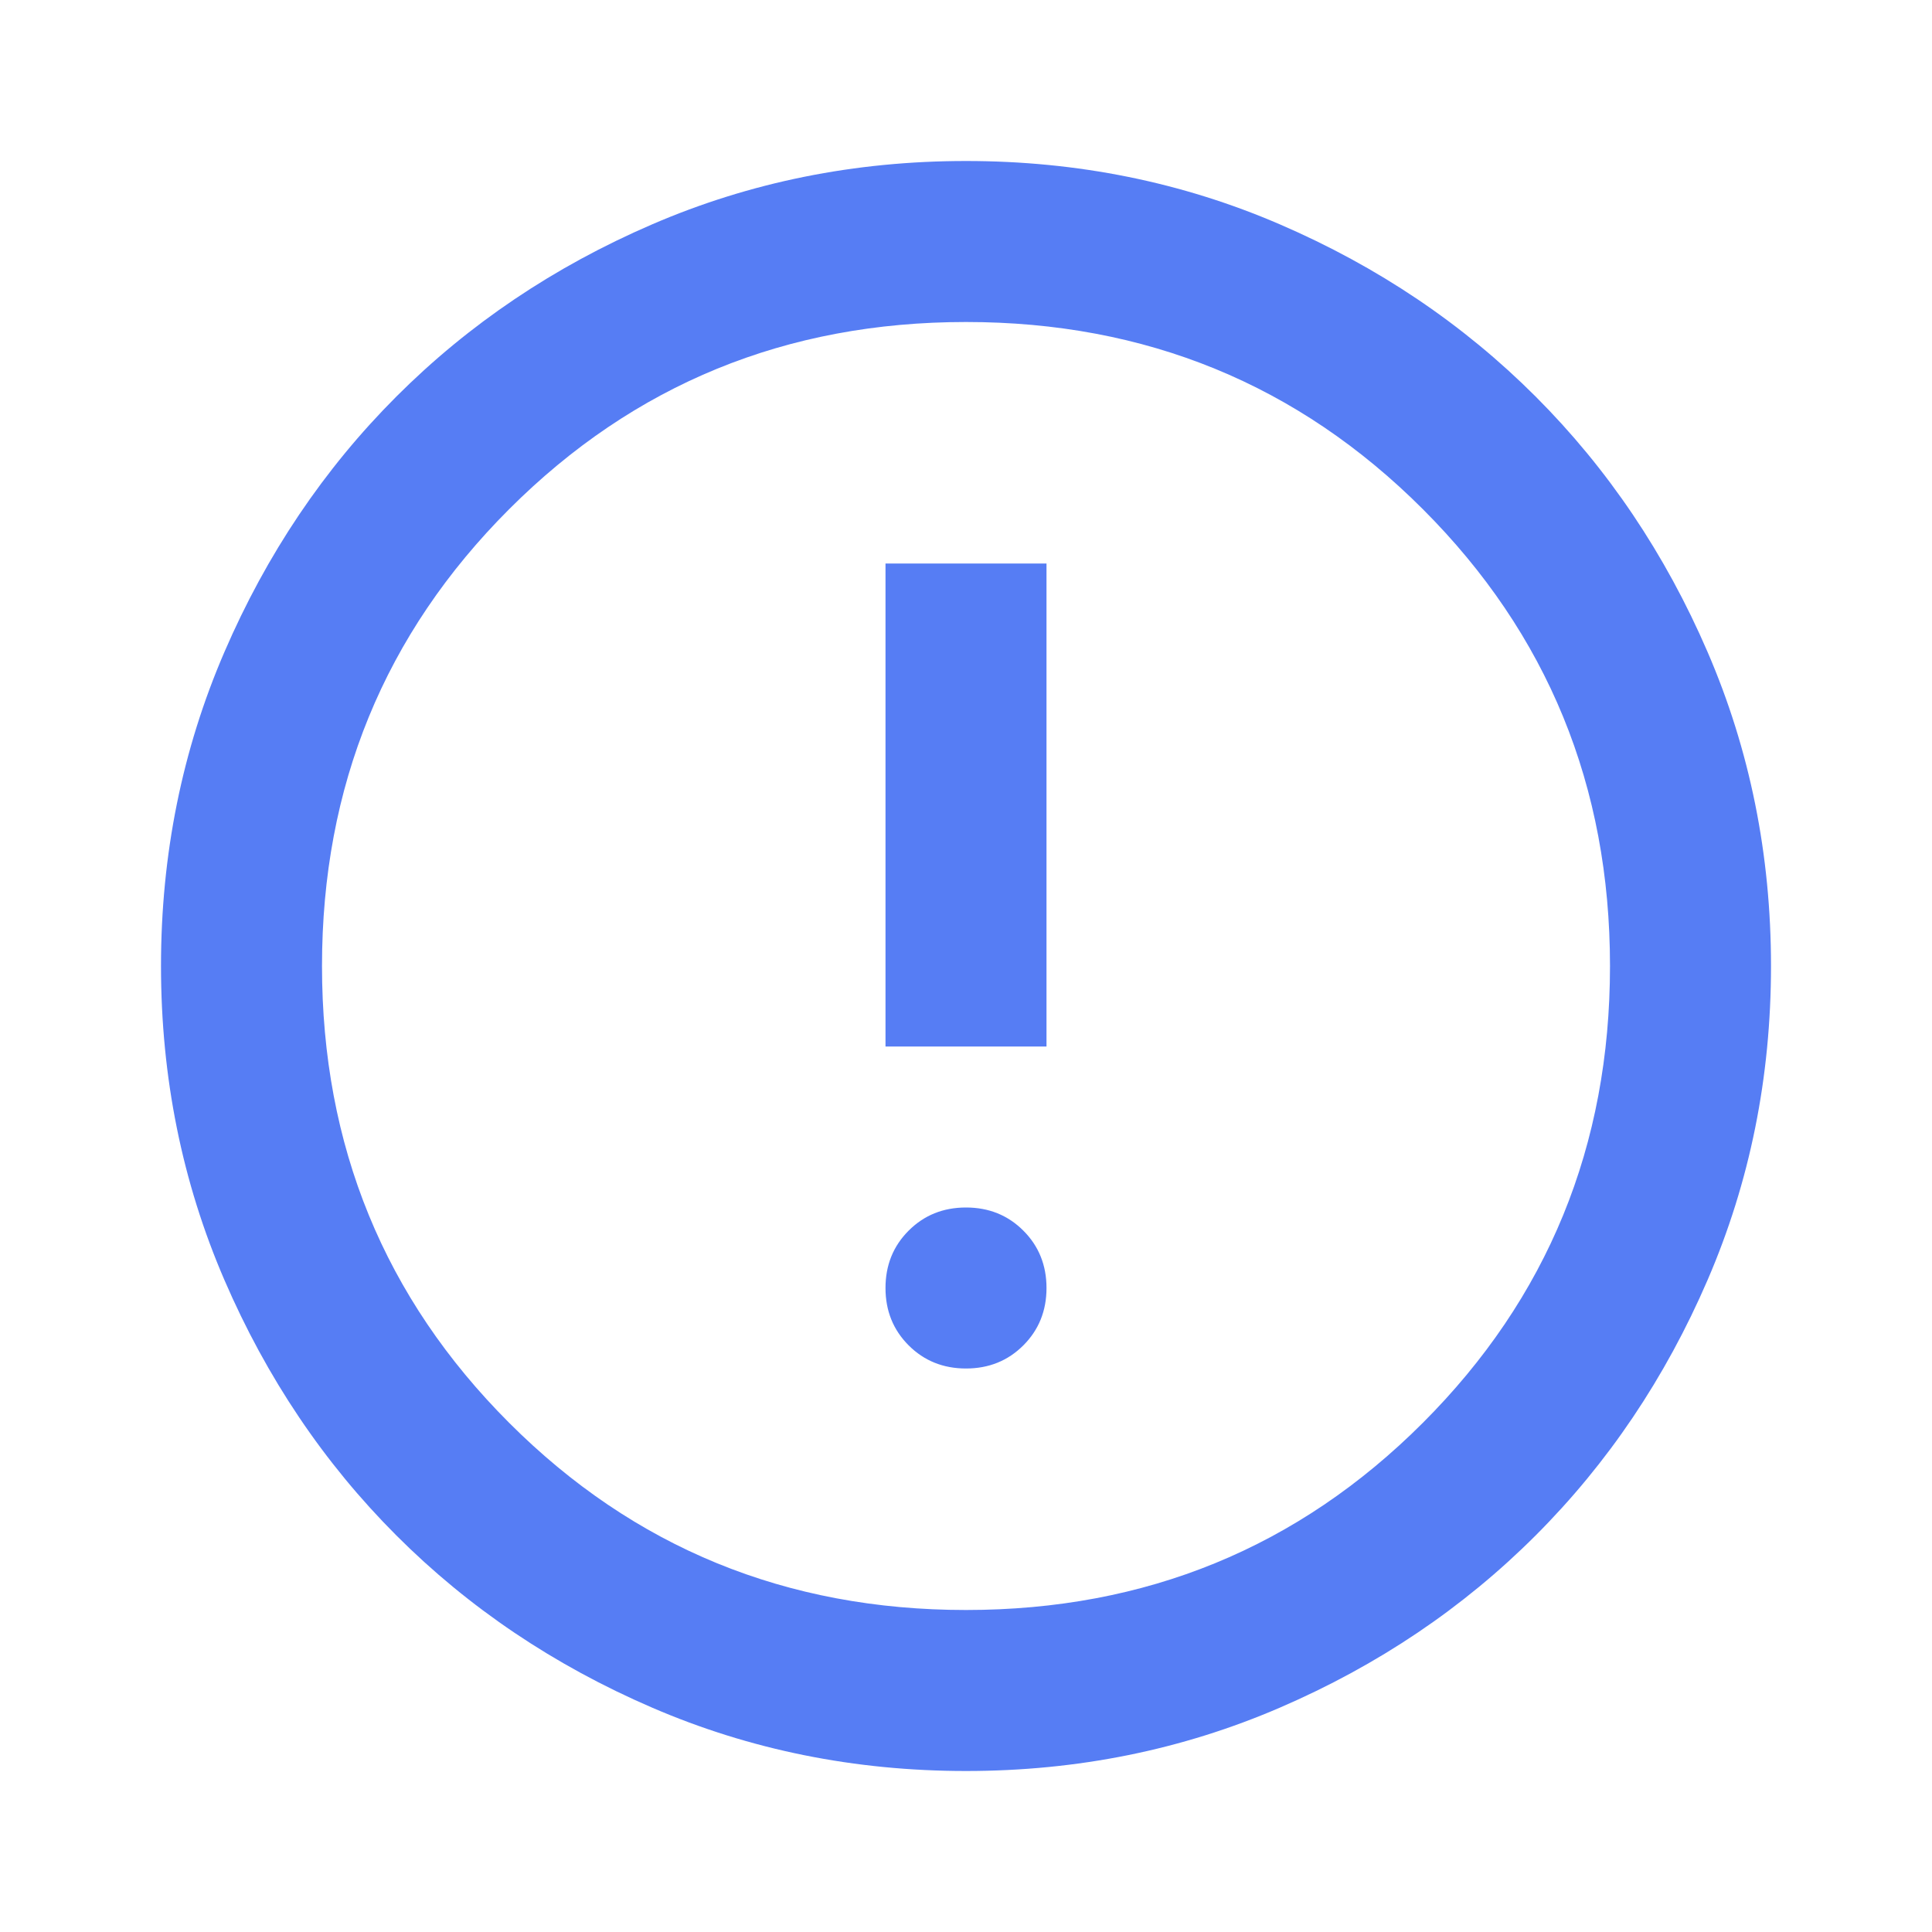
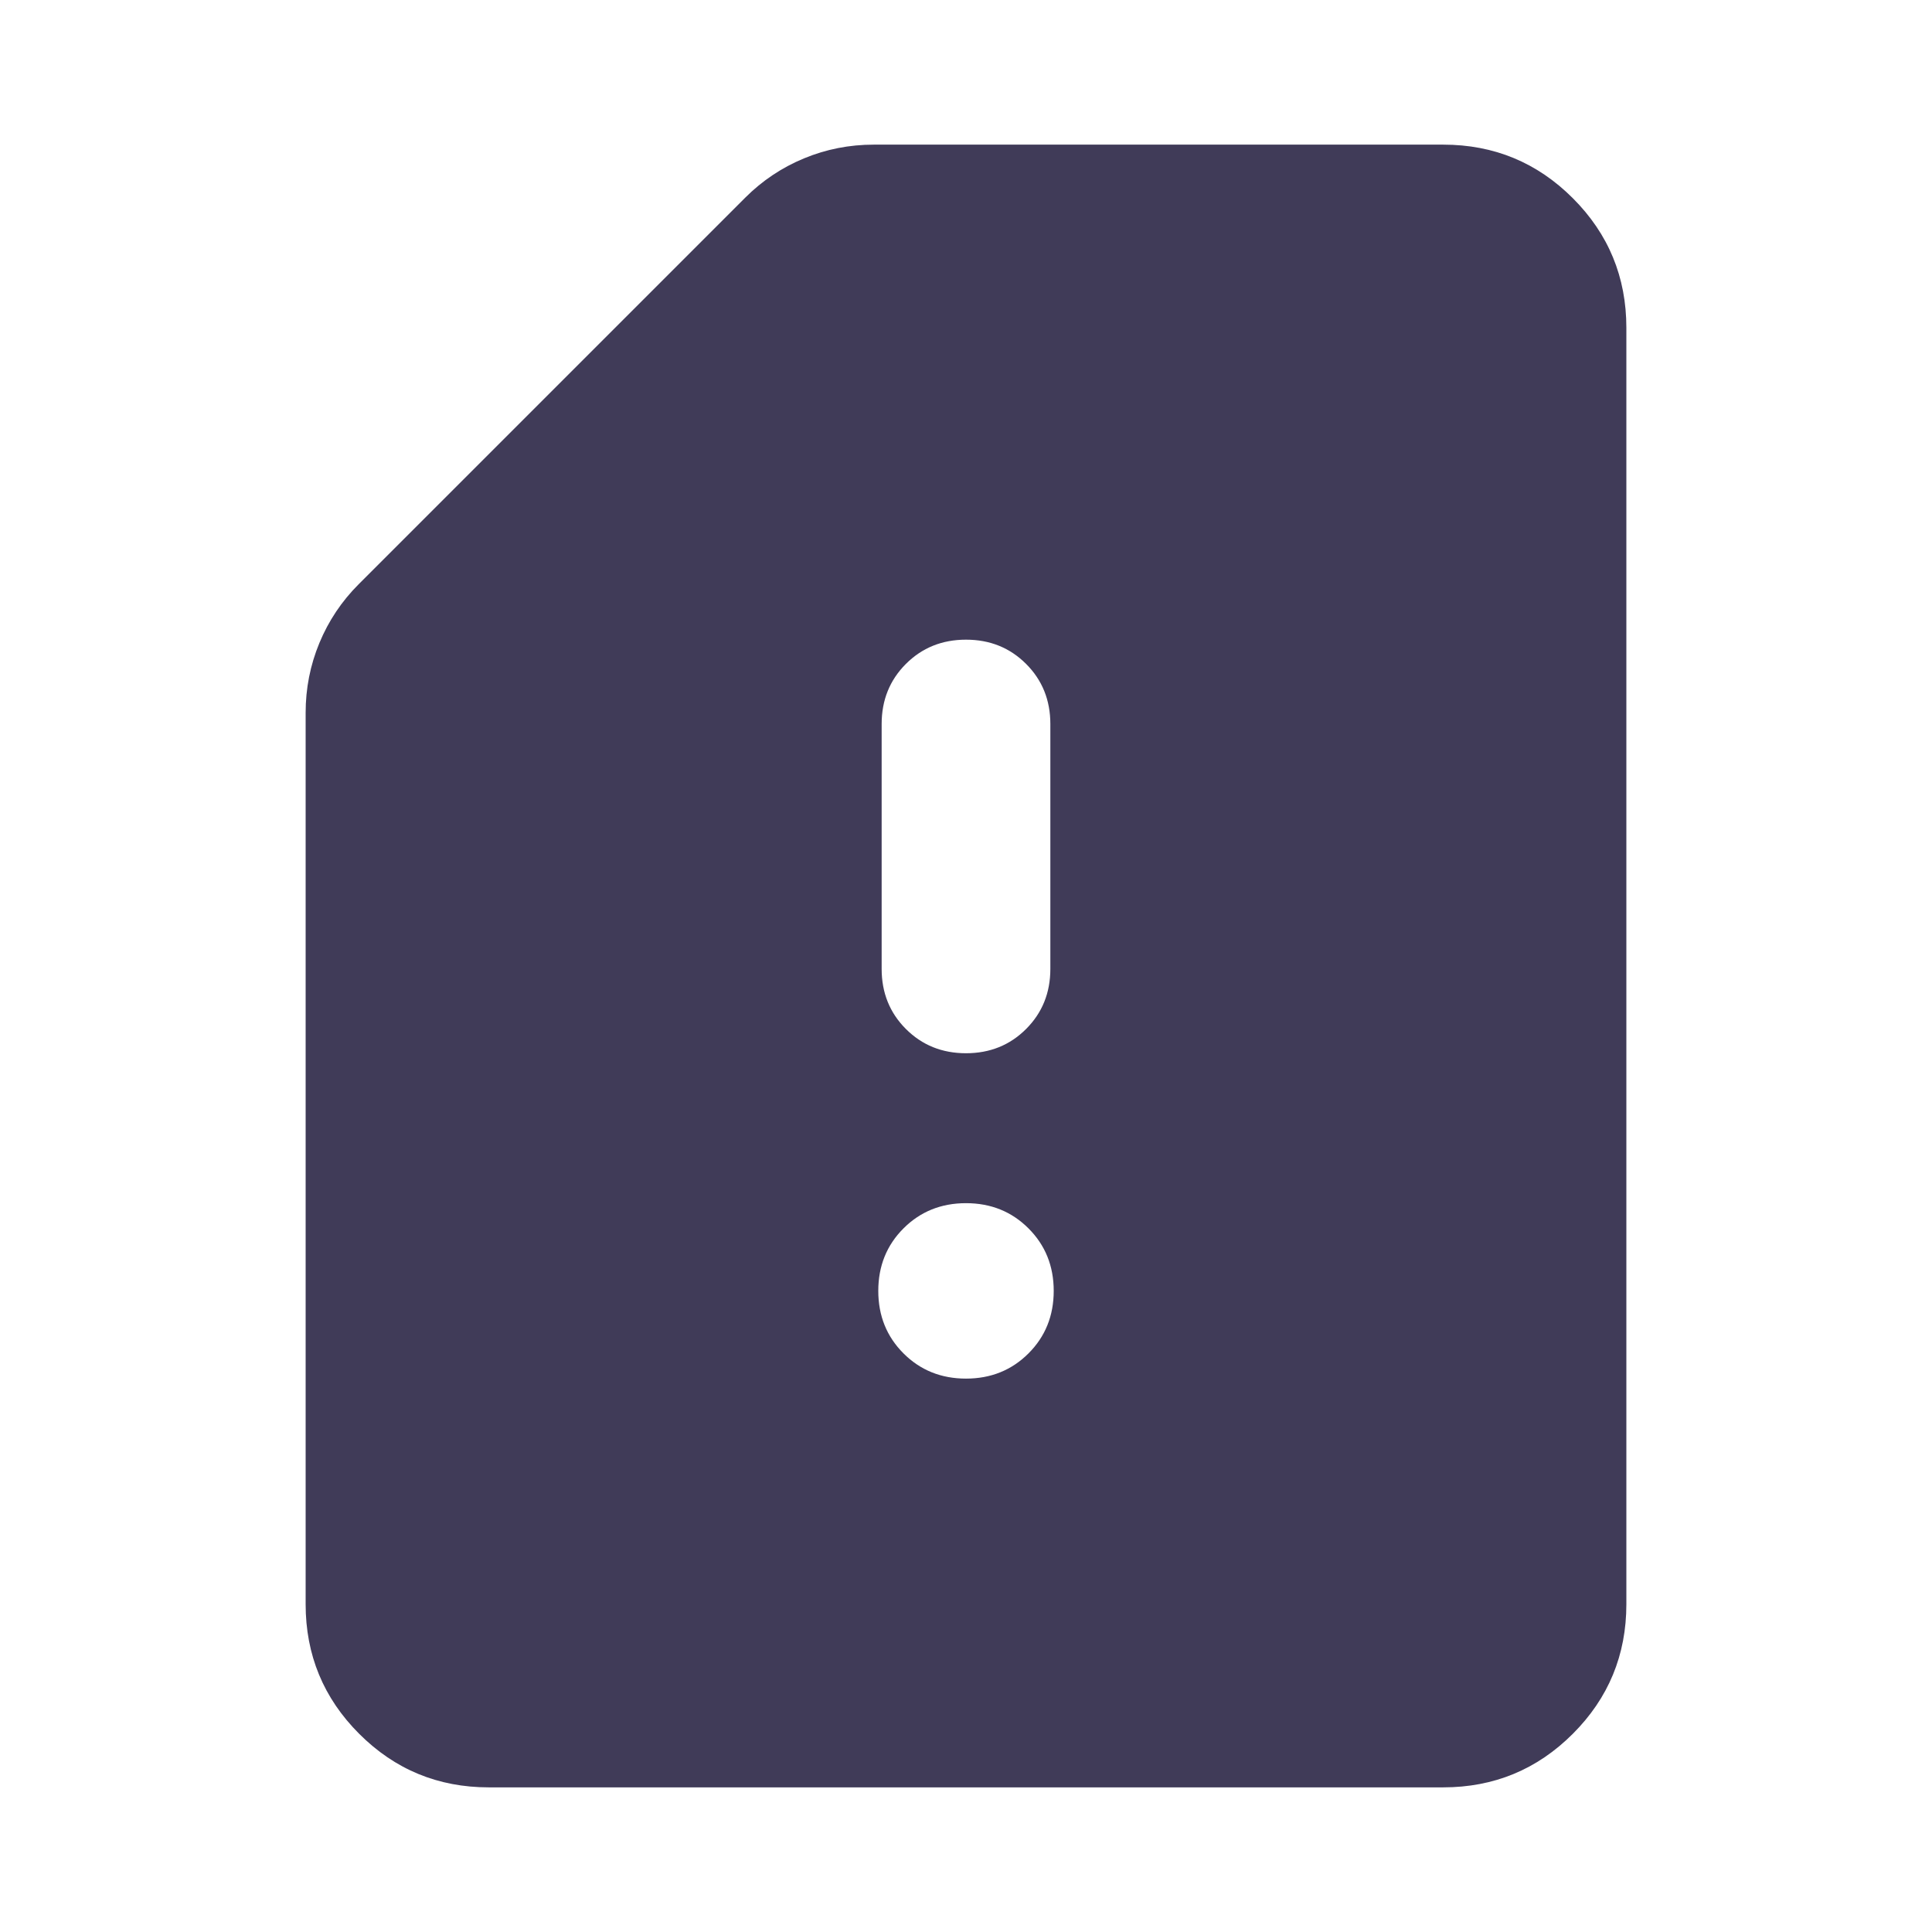
<svg xmlns="http://www.w3.org/2000/svg" height="24" viewBox="0 -960 960 960" width="24">
-   <path d="M480-280q17 0 28.5-11.5T520-320q0-17-11.5-28.5T480-360q-17 0-28.5 11.5T440-320q0 17 11.5 28.5T480-280Zm-40-160h80v-240h-80v240Zm40 360q-83 0-156-31.5T197-197q-54-54-85.5-127T80-480q0-83 31.5-156T197-763q54-54 127-85.5T480-880q83 0 156 31.5T763-763q54 54 85.5 127T880-480q0 83-31.5 156T763-197q-54 54-127 85.5T480-80Zm0-80q134 0 227-93t93-227q0-134-93-227t-227-93q-134 0-227 93t-93 227q0 134 93 227t227 93Zm0-320Z" fill="#567DF4" />
+   <path d="M242.87-71.87q-37.783 0-64.392-26.608-26.609-26.609-26.609-64.392v-442.934q0-18.211 6.837-34.714 6.837-16.504 19.511-29.178l192.087-192.087q12.674-12.674 29.178-19.511 16.503-6.837 34.714-6.837H717.13q37.783 0 64.392 26.609 26.609 26.609 26.609 64.392v634.26q0 37.783-26.609 64.392Q754.913-71.87 717.13-71.87H242.87ZM480-274.977q18.524 0 31.056-12.531 12.531-12.532 12.531-31.056 0-18.525-12.531-31.056-12.532-12.531-31.056-12.531t-31.056 12.531q-12.531 12.531-12.531 31.056 0 18.524 12.531 31.056 12.532 12.531 31.056 12.531Zm0-161.674q17.813 0 29.863-12.05t12.05-29.863v-121.674q0-17.813-12.05-29.863T480-642.152q-17.813 0-29.863 12.05t-12.05 29.863v121.674q0 17.813 12.05 29.863T480-436.652Z" fill="#403B58" />
</svg>
